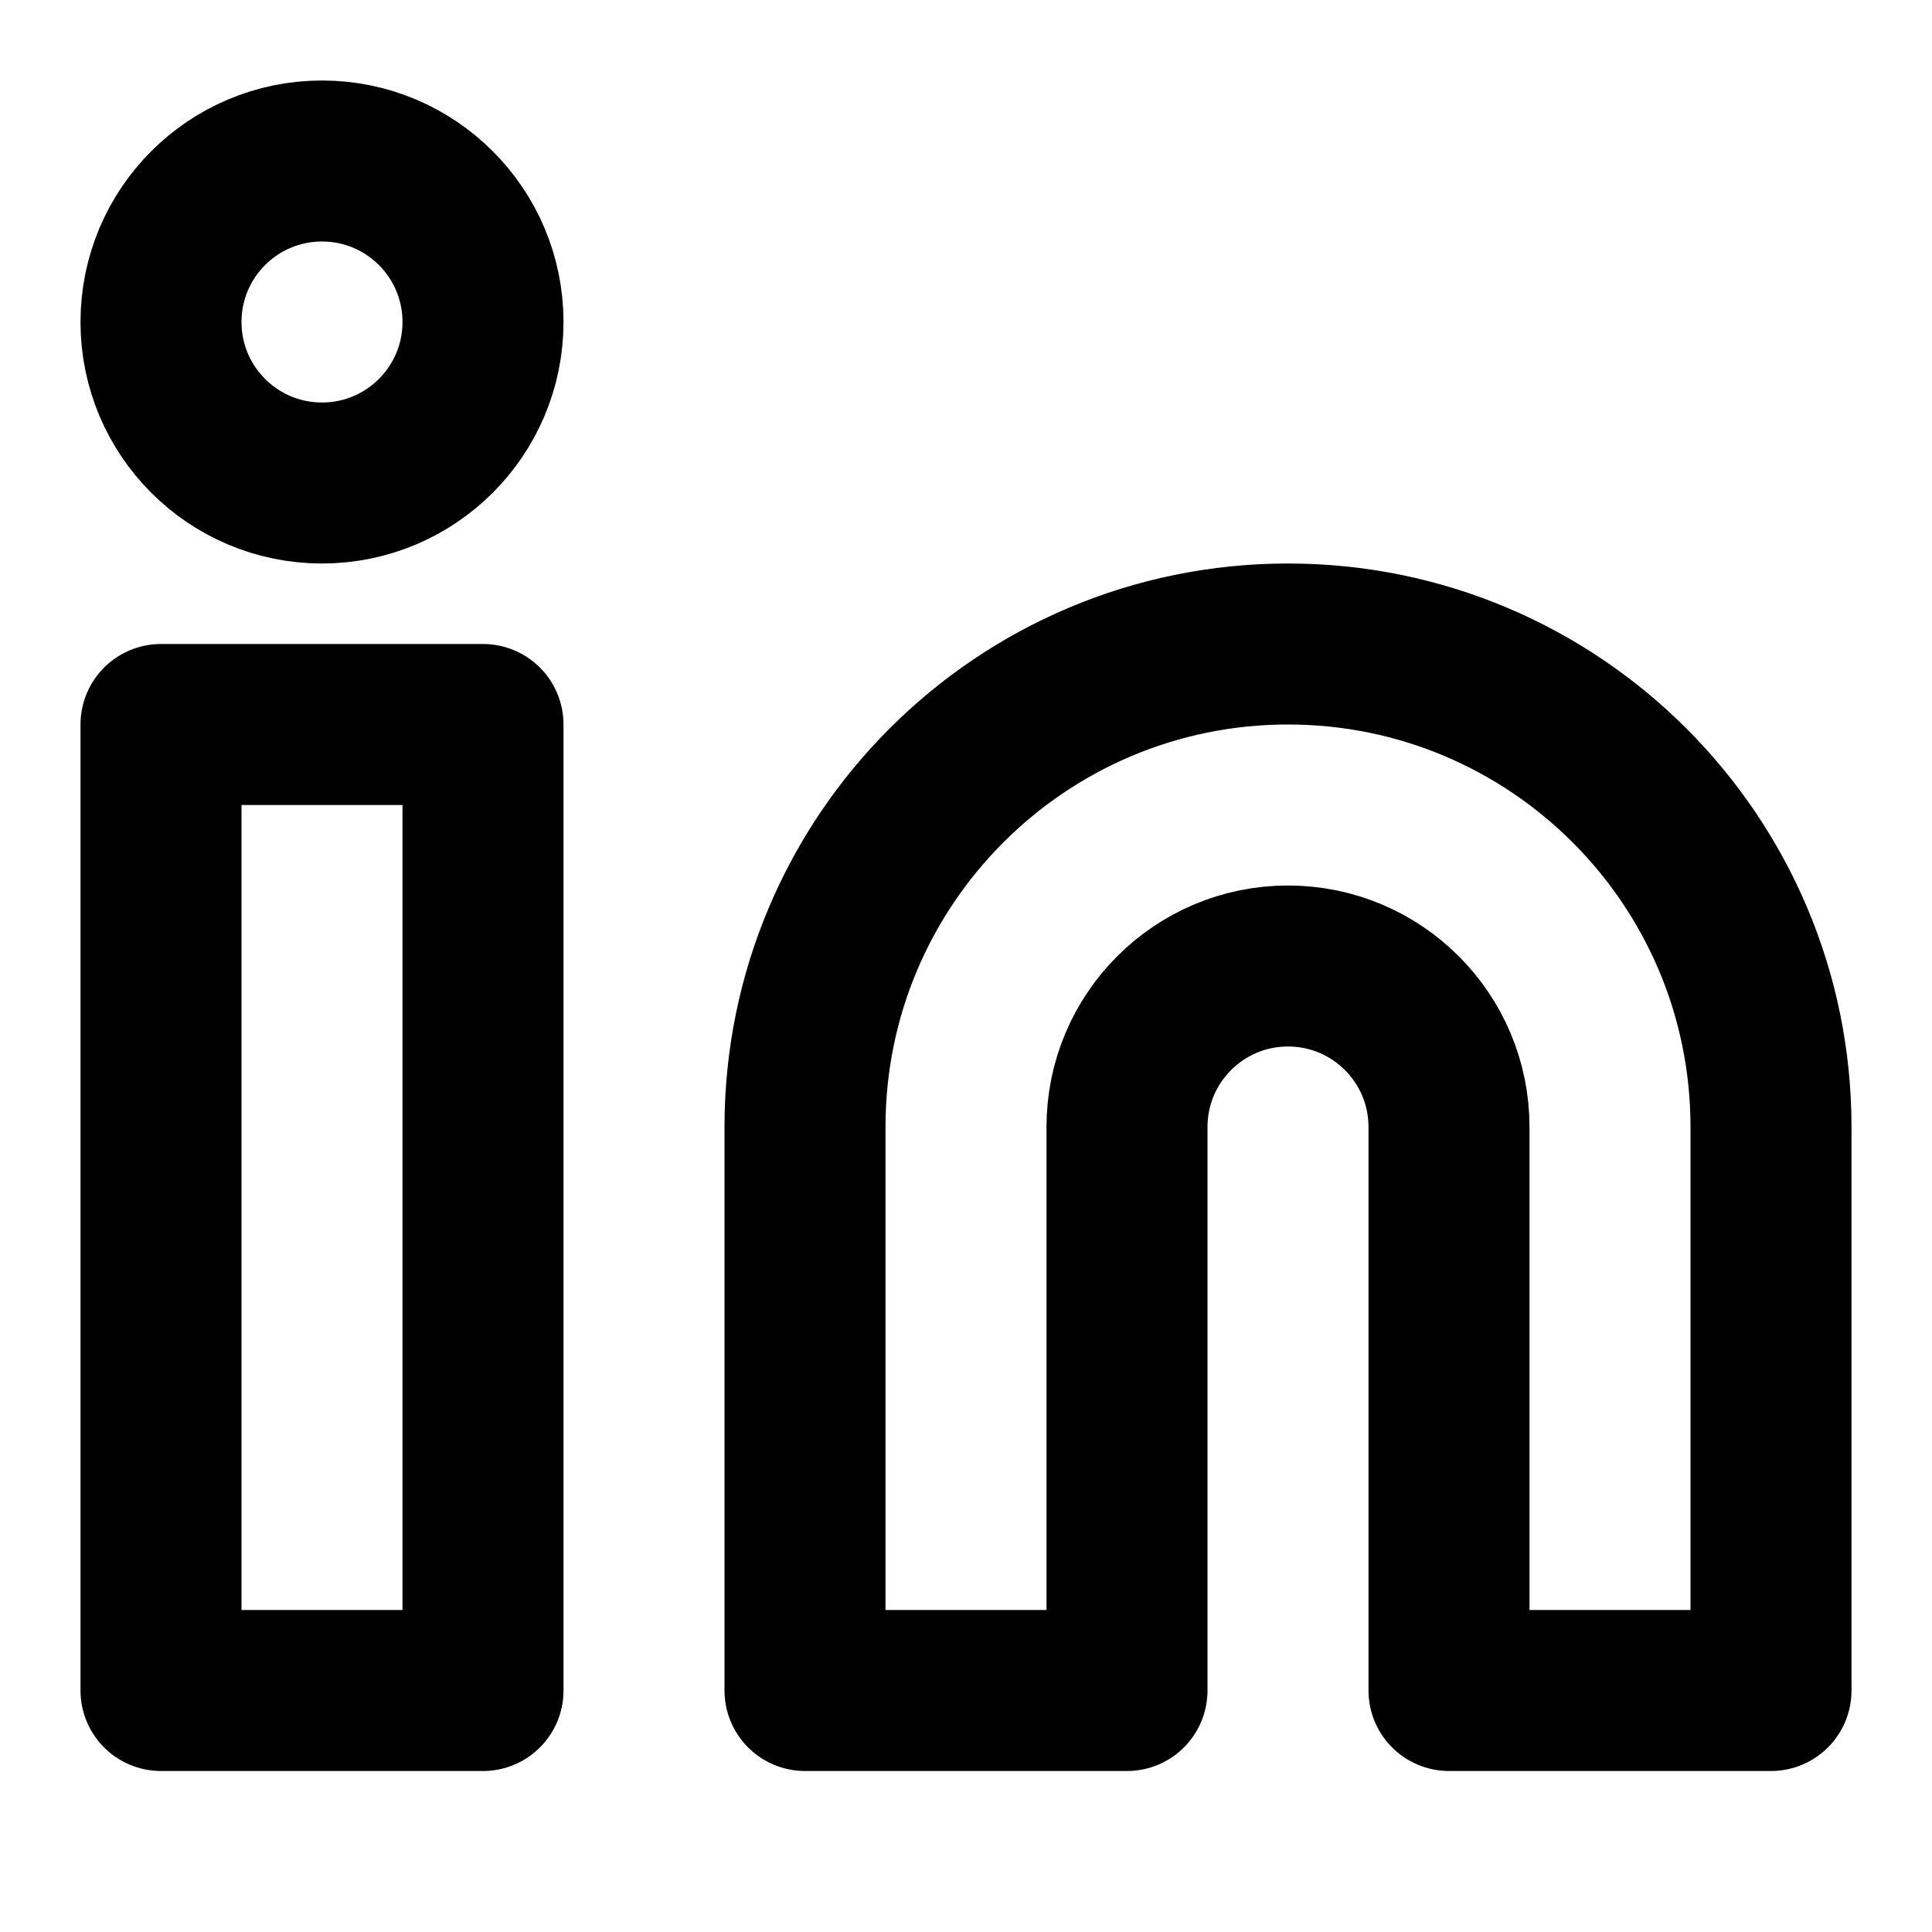
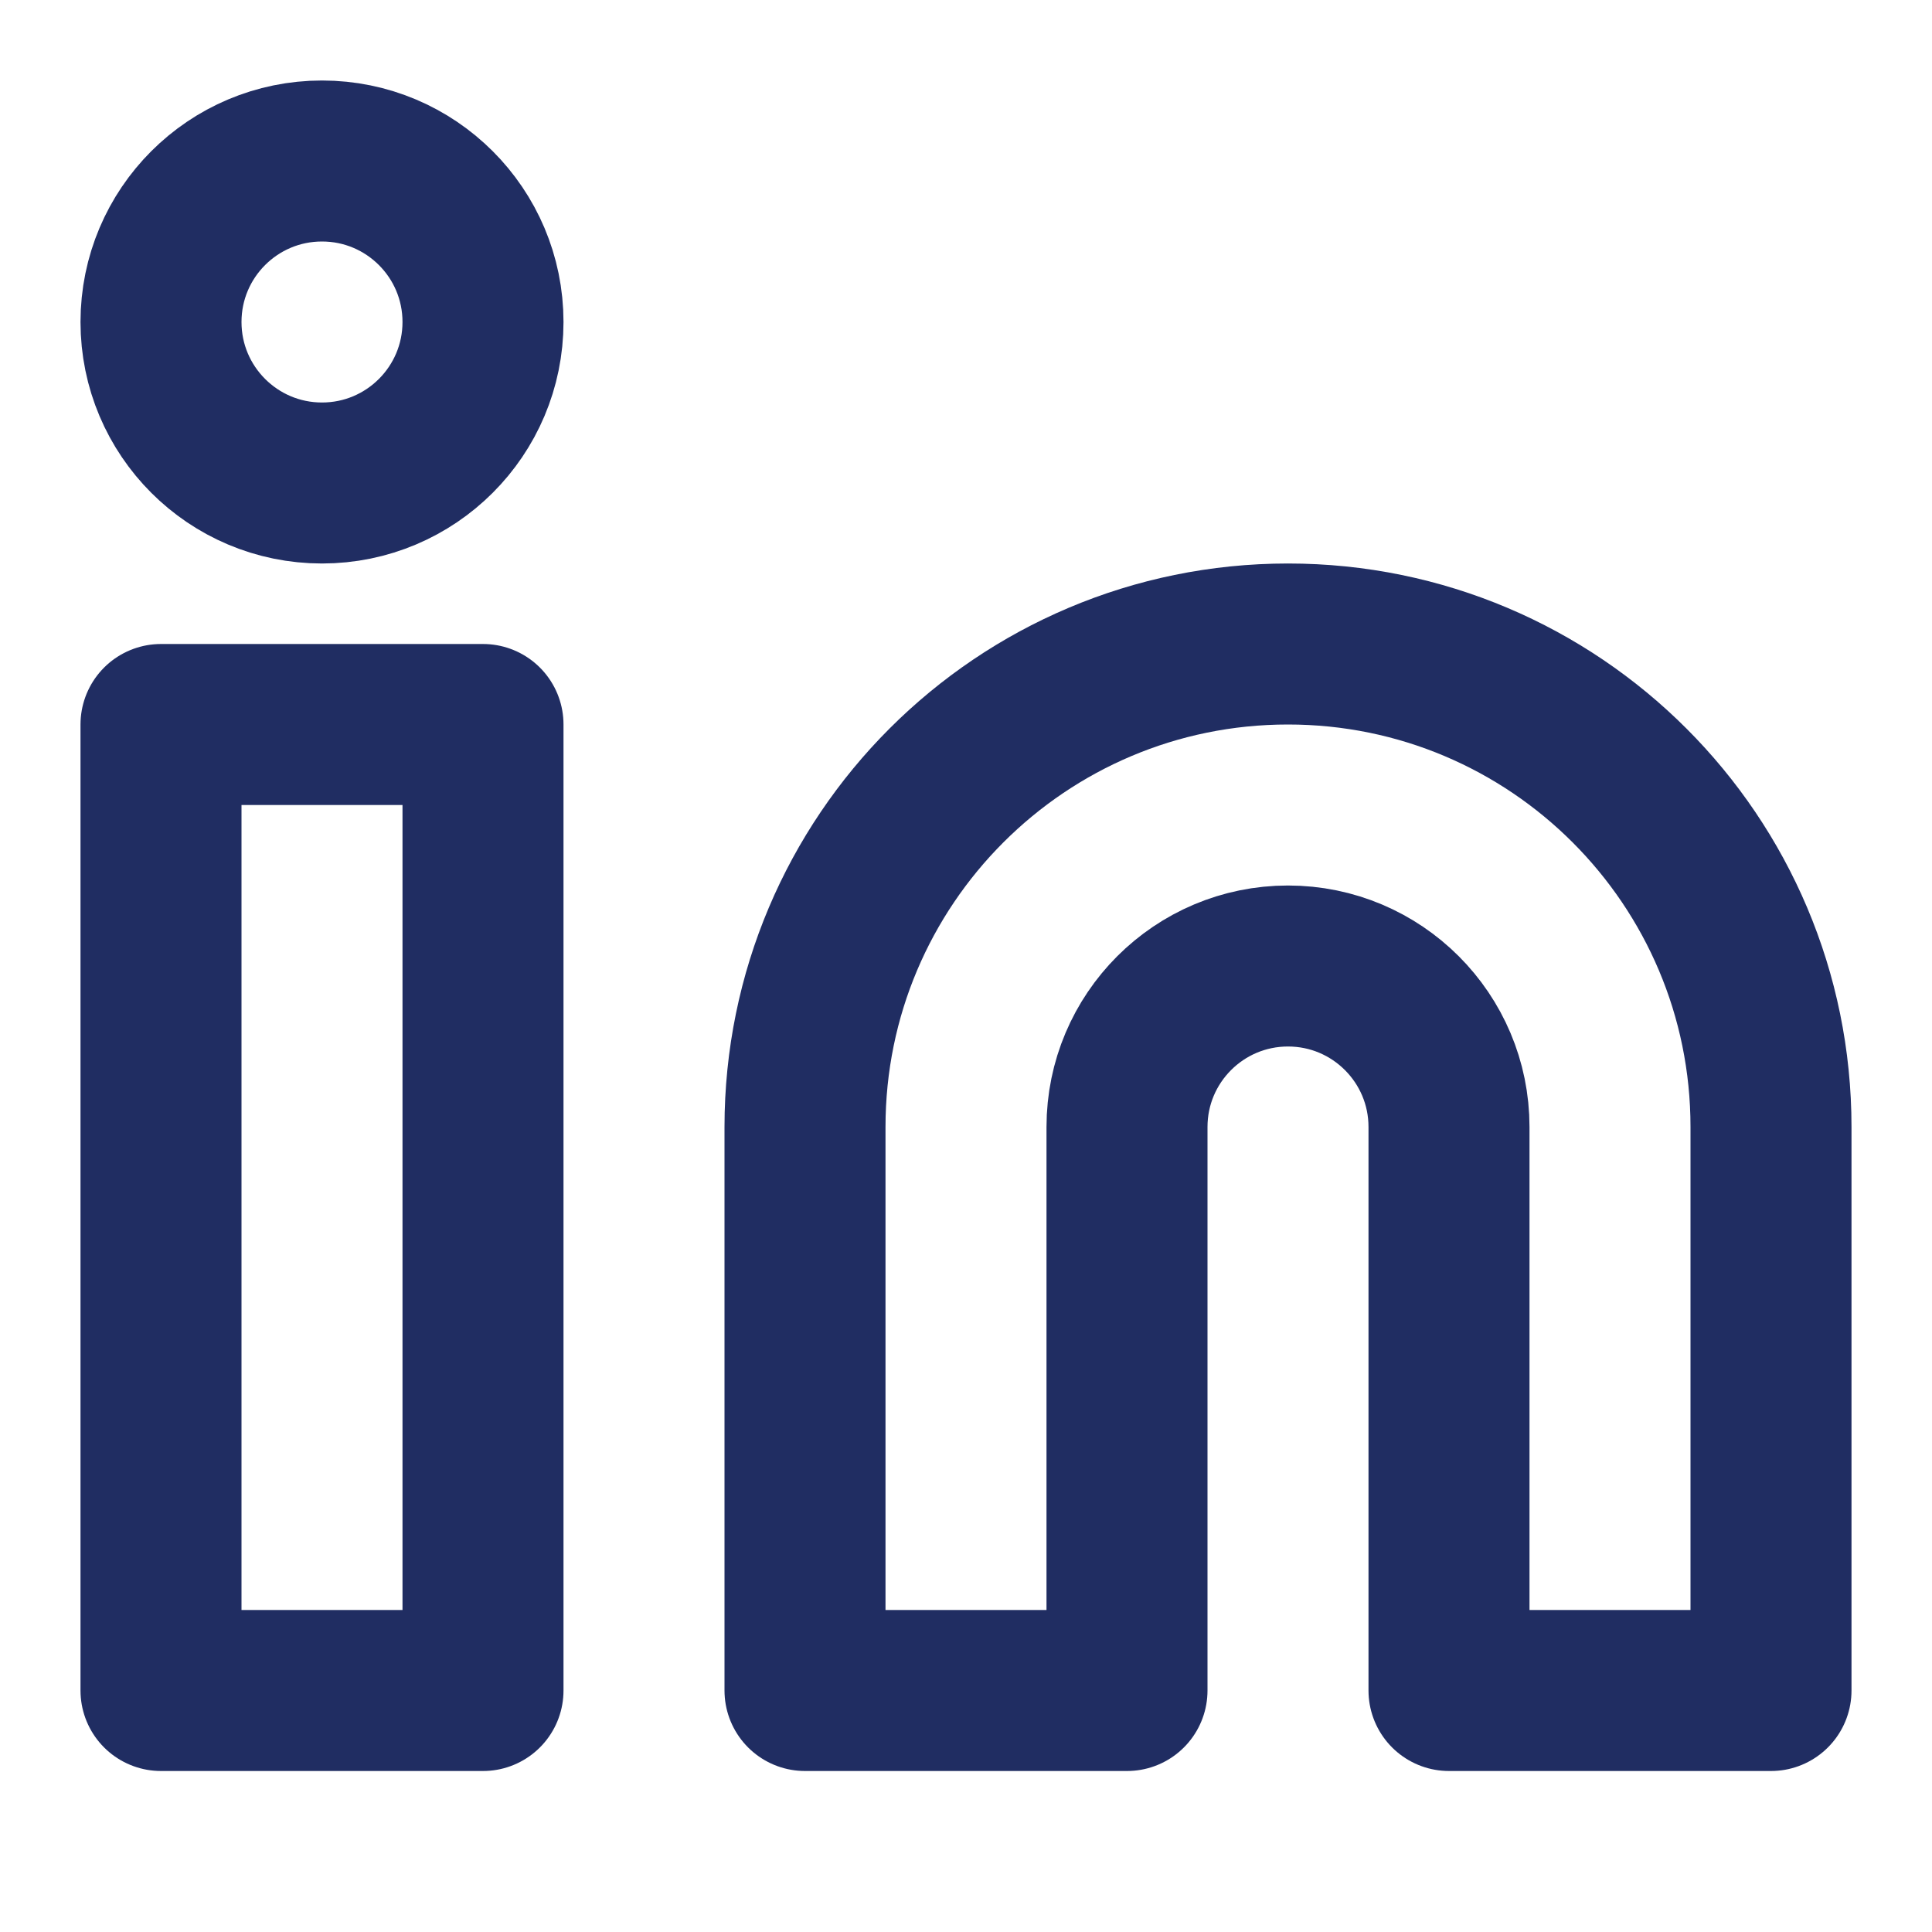
- <svg xmlns="http://www.w3.org/2000/svg" width="24" height="24" viewBox="0 0 24 24" fill="none" stroke="currentColor" stroke-width="2" stroke-linecap="round" stroke-linejoin="round" class="feather feather-linkedin">
+ <svg xmlns="http://www.w3.org/2000/svg" width="24" height="24" viewBox="0 0 24 24" fill="none" stroke="#202d62" stroke-width="2" stroke-linecap="round" stroke-linejoin="round" class="feather feather-linkedin">
  <path d="M16 8a6 6 0 0 1 6 6v7h-4v-7a2 2 0 0 0-2-2 2 2 0 0 0-2 2v7h-4v-7a6 6 0 0 1 6-6z" />
  <rect x="2" y="9" width="4" height="12" />
  <circle cx="4" cy="4" r="2" />
</svg>
